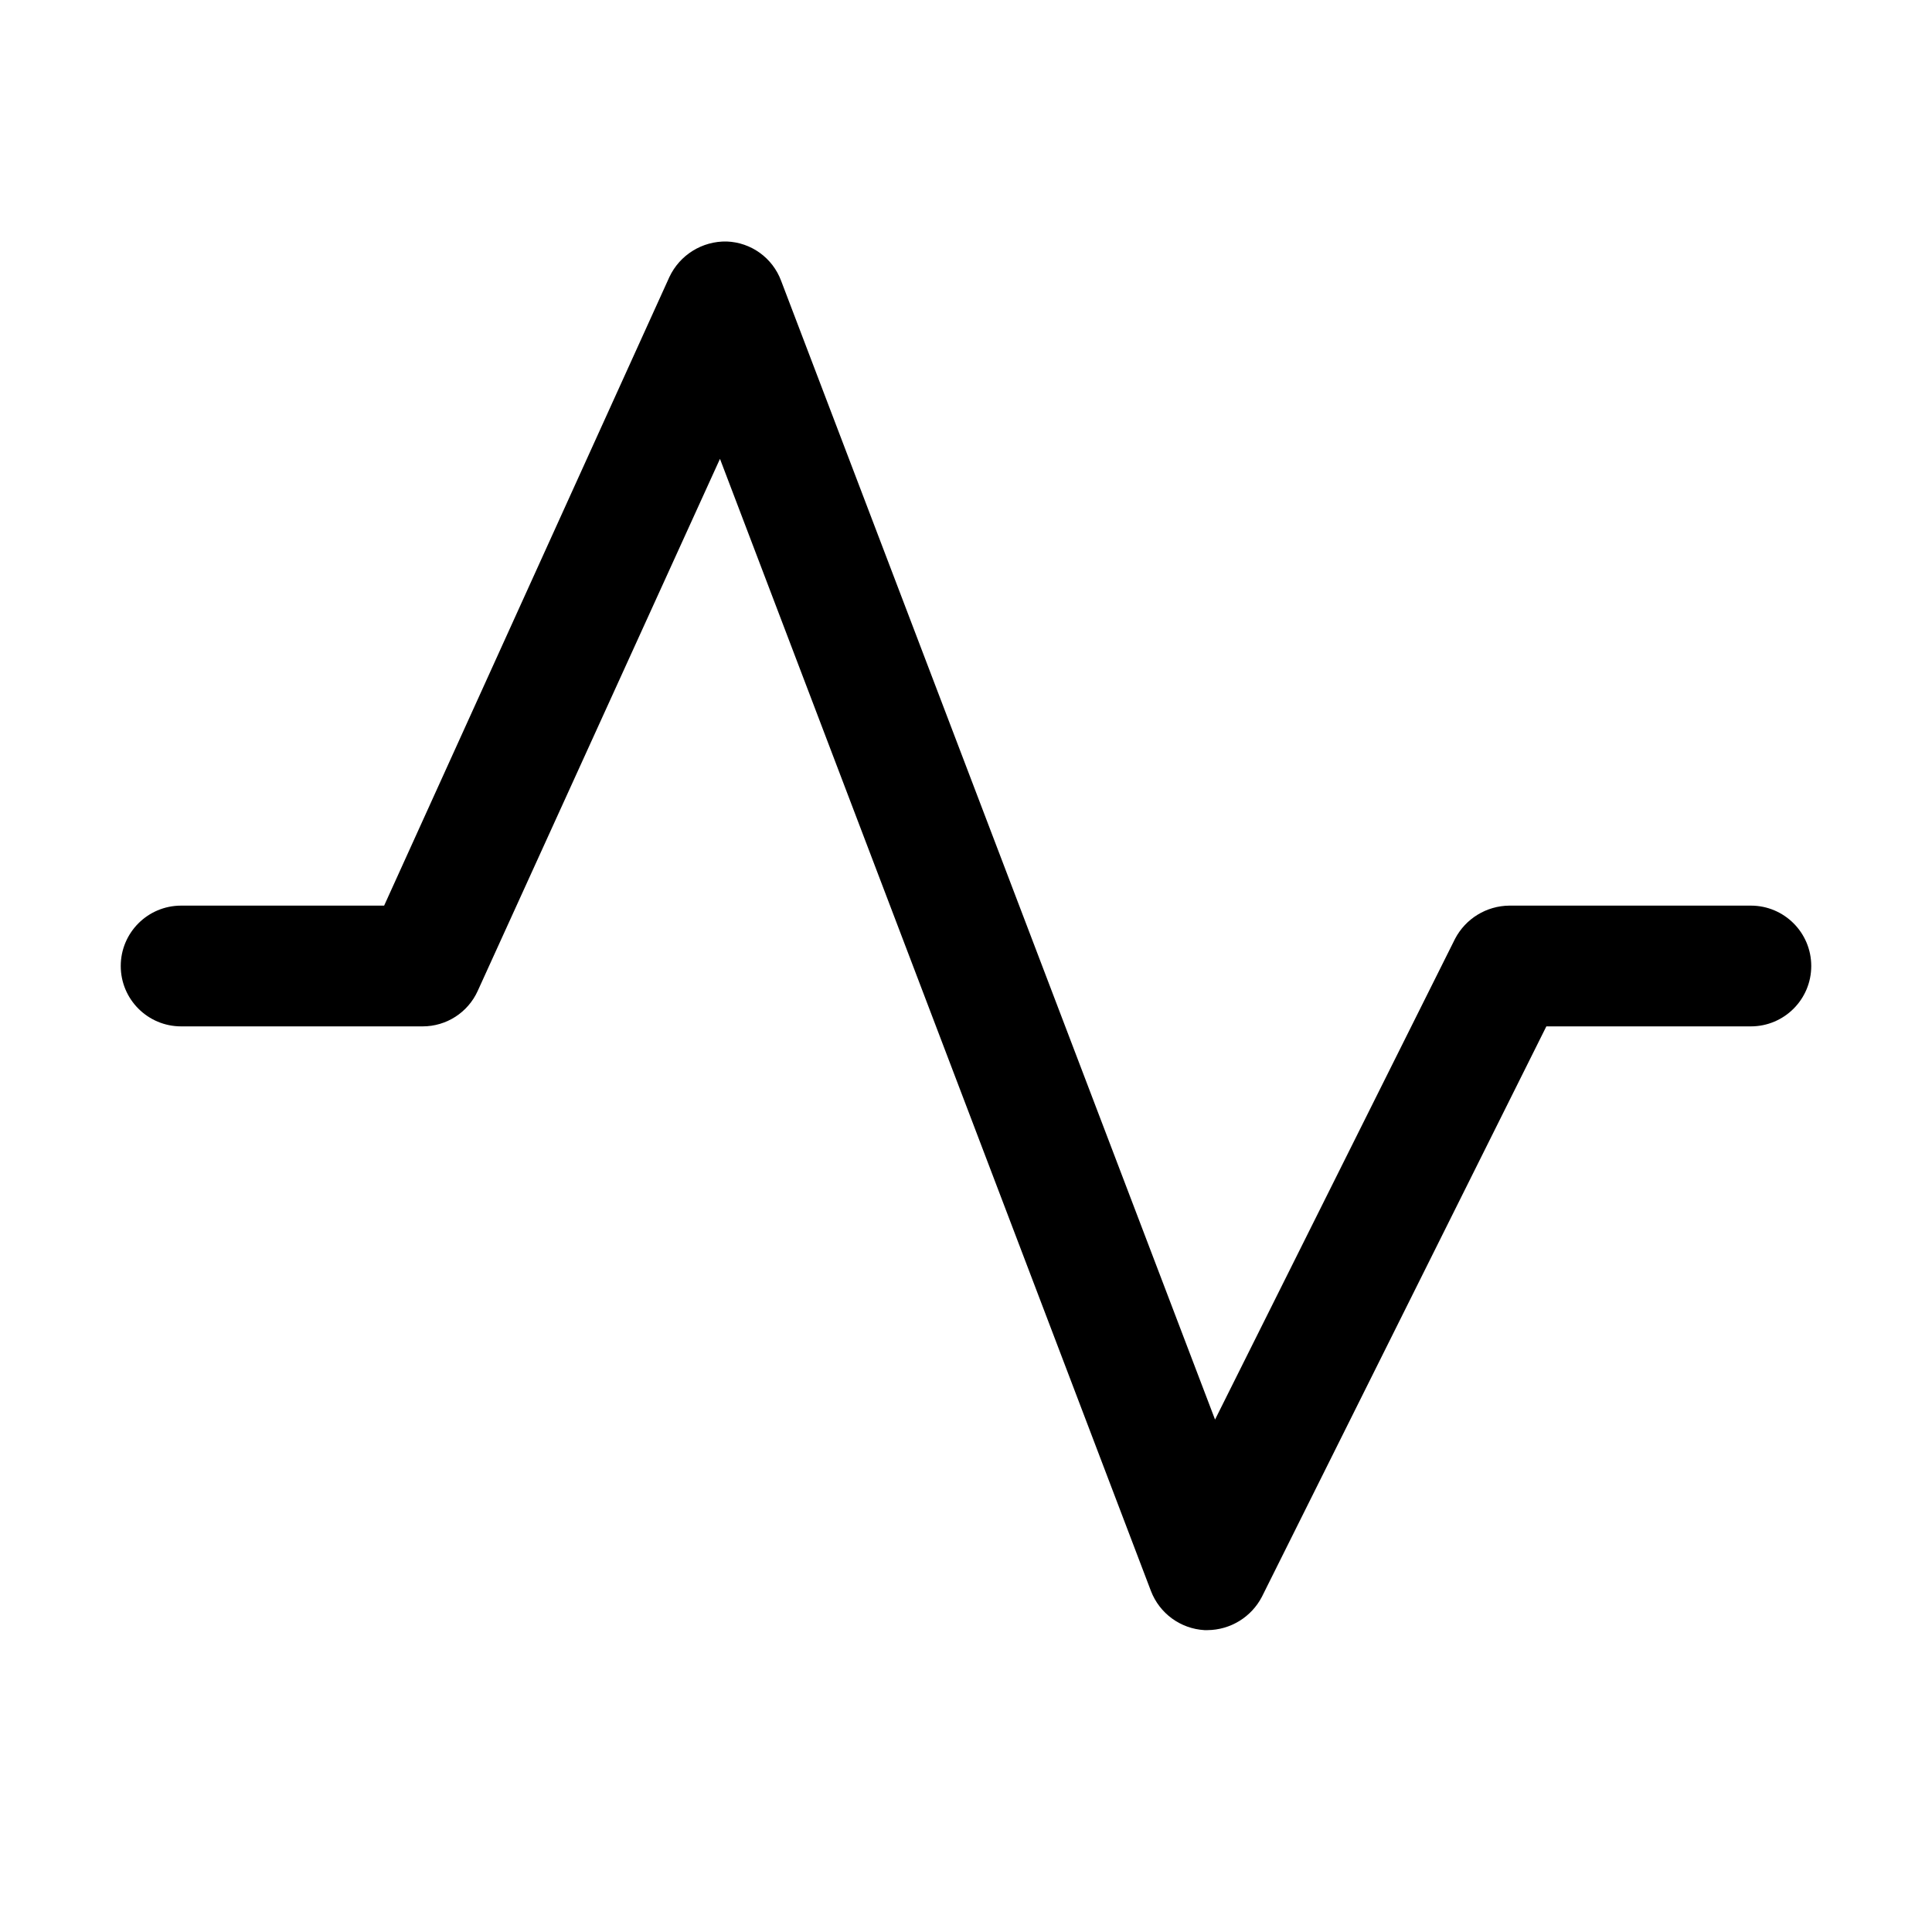
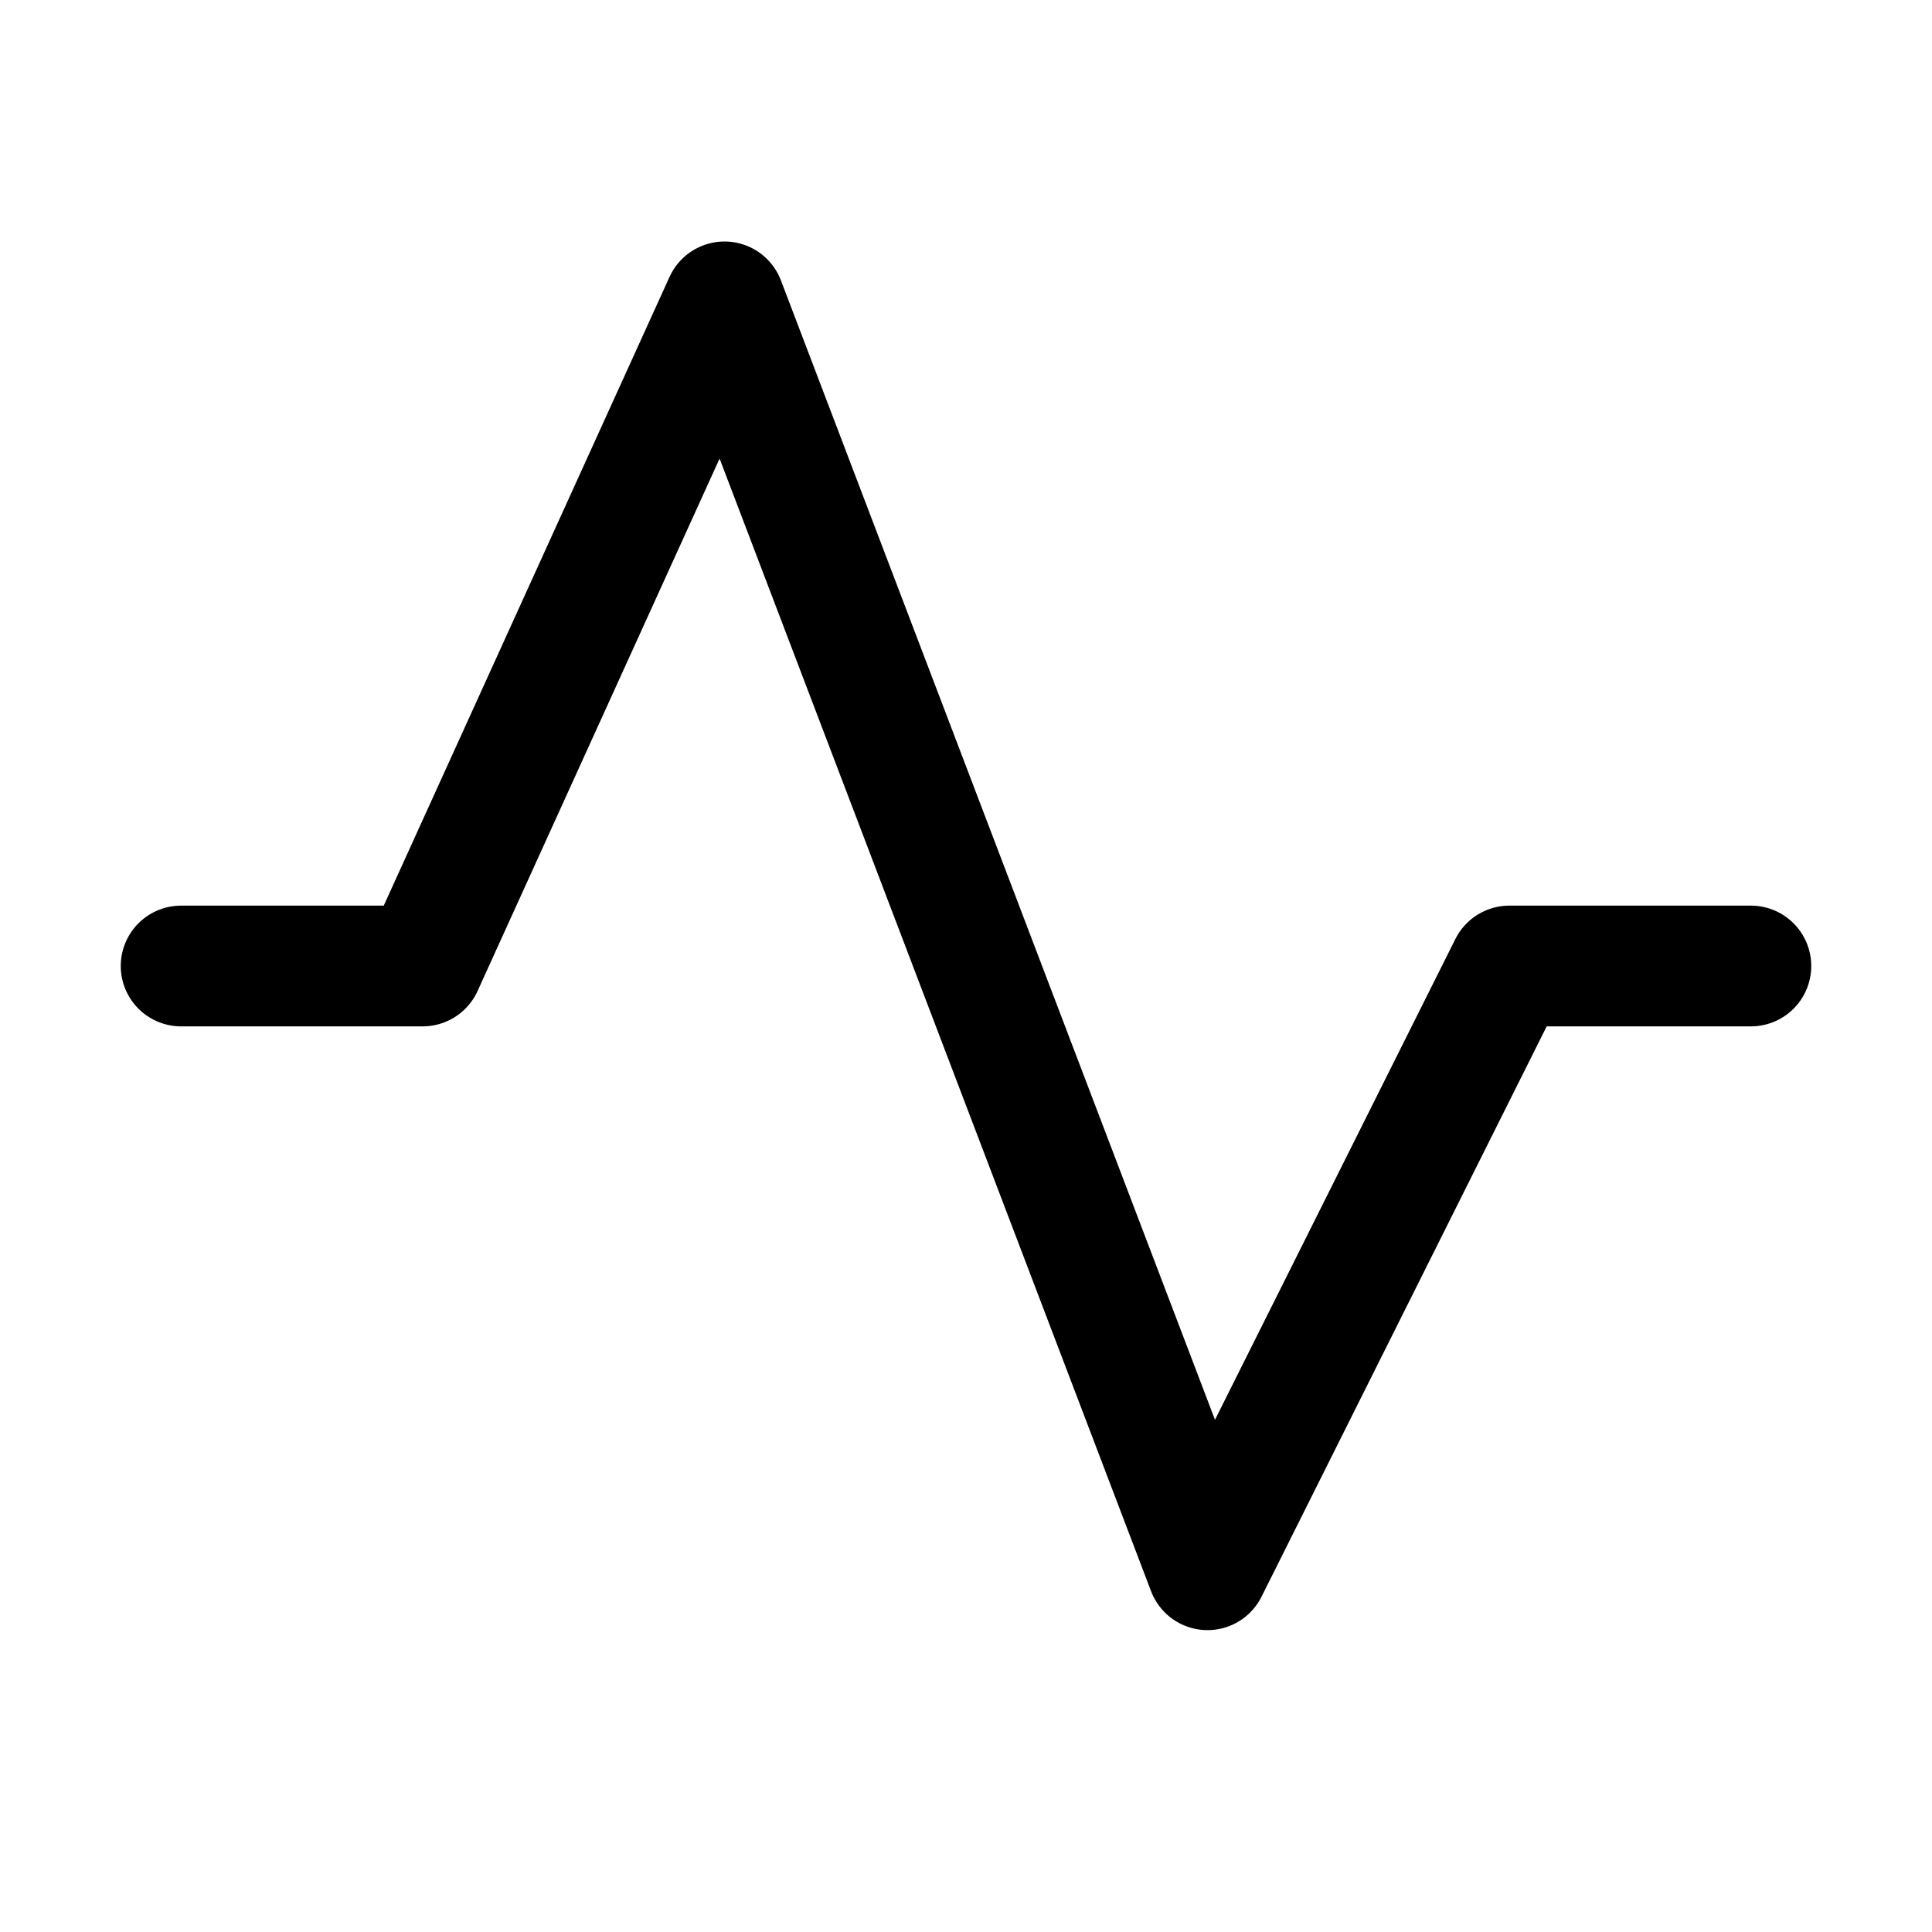
<svg xmlns="http://www.w3.org/2000/svg" viewBox="0 0 256 256">
  <rect width="256" height="256" fill="none" />
-   <path d="M160,216h-.4a8.1,8.1,0,0,1-7.1-5.2L95.4,60.8,63.3,131.3A8,8,0,0,1,56,136H24a8,8,0,0,1,0-16H50.9L88.7,36.7A8.2,8.2,0,0,1,96.3,32a8,8,0,0,1,7.2,5.2L161,188.1l31.8-63.7A8.2,8.2,0,0,1,200,120h32a8,8,0,0,1,0,16H204.9l-37.7,75.6A8.2,8.2,0,0,1,160,216Z" />
+   <polyline points="24 128 56 128 96 40 160 208 200 128 232 128" fill="none" stroke="#000" stroke-linecap="round" stroke-linejoin="round" stroke-width="16" />
</svg>
